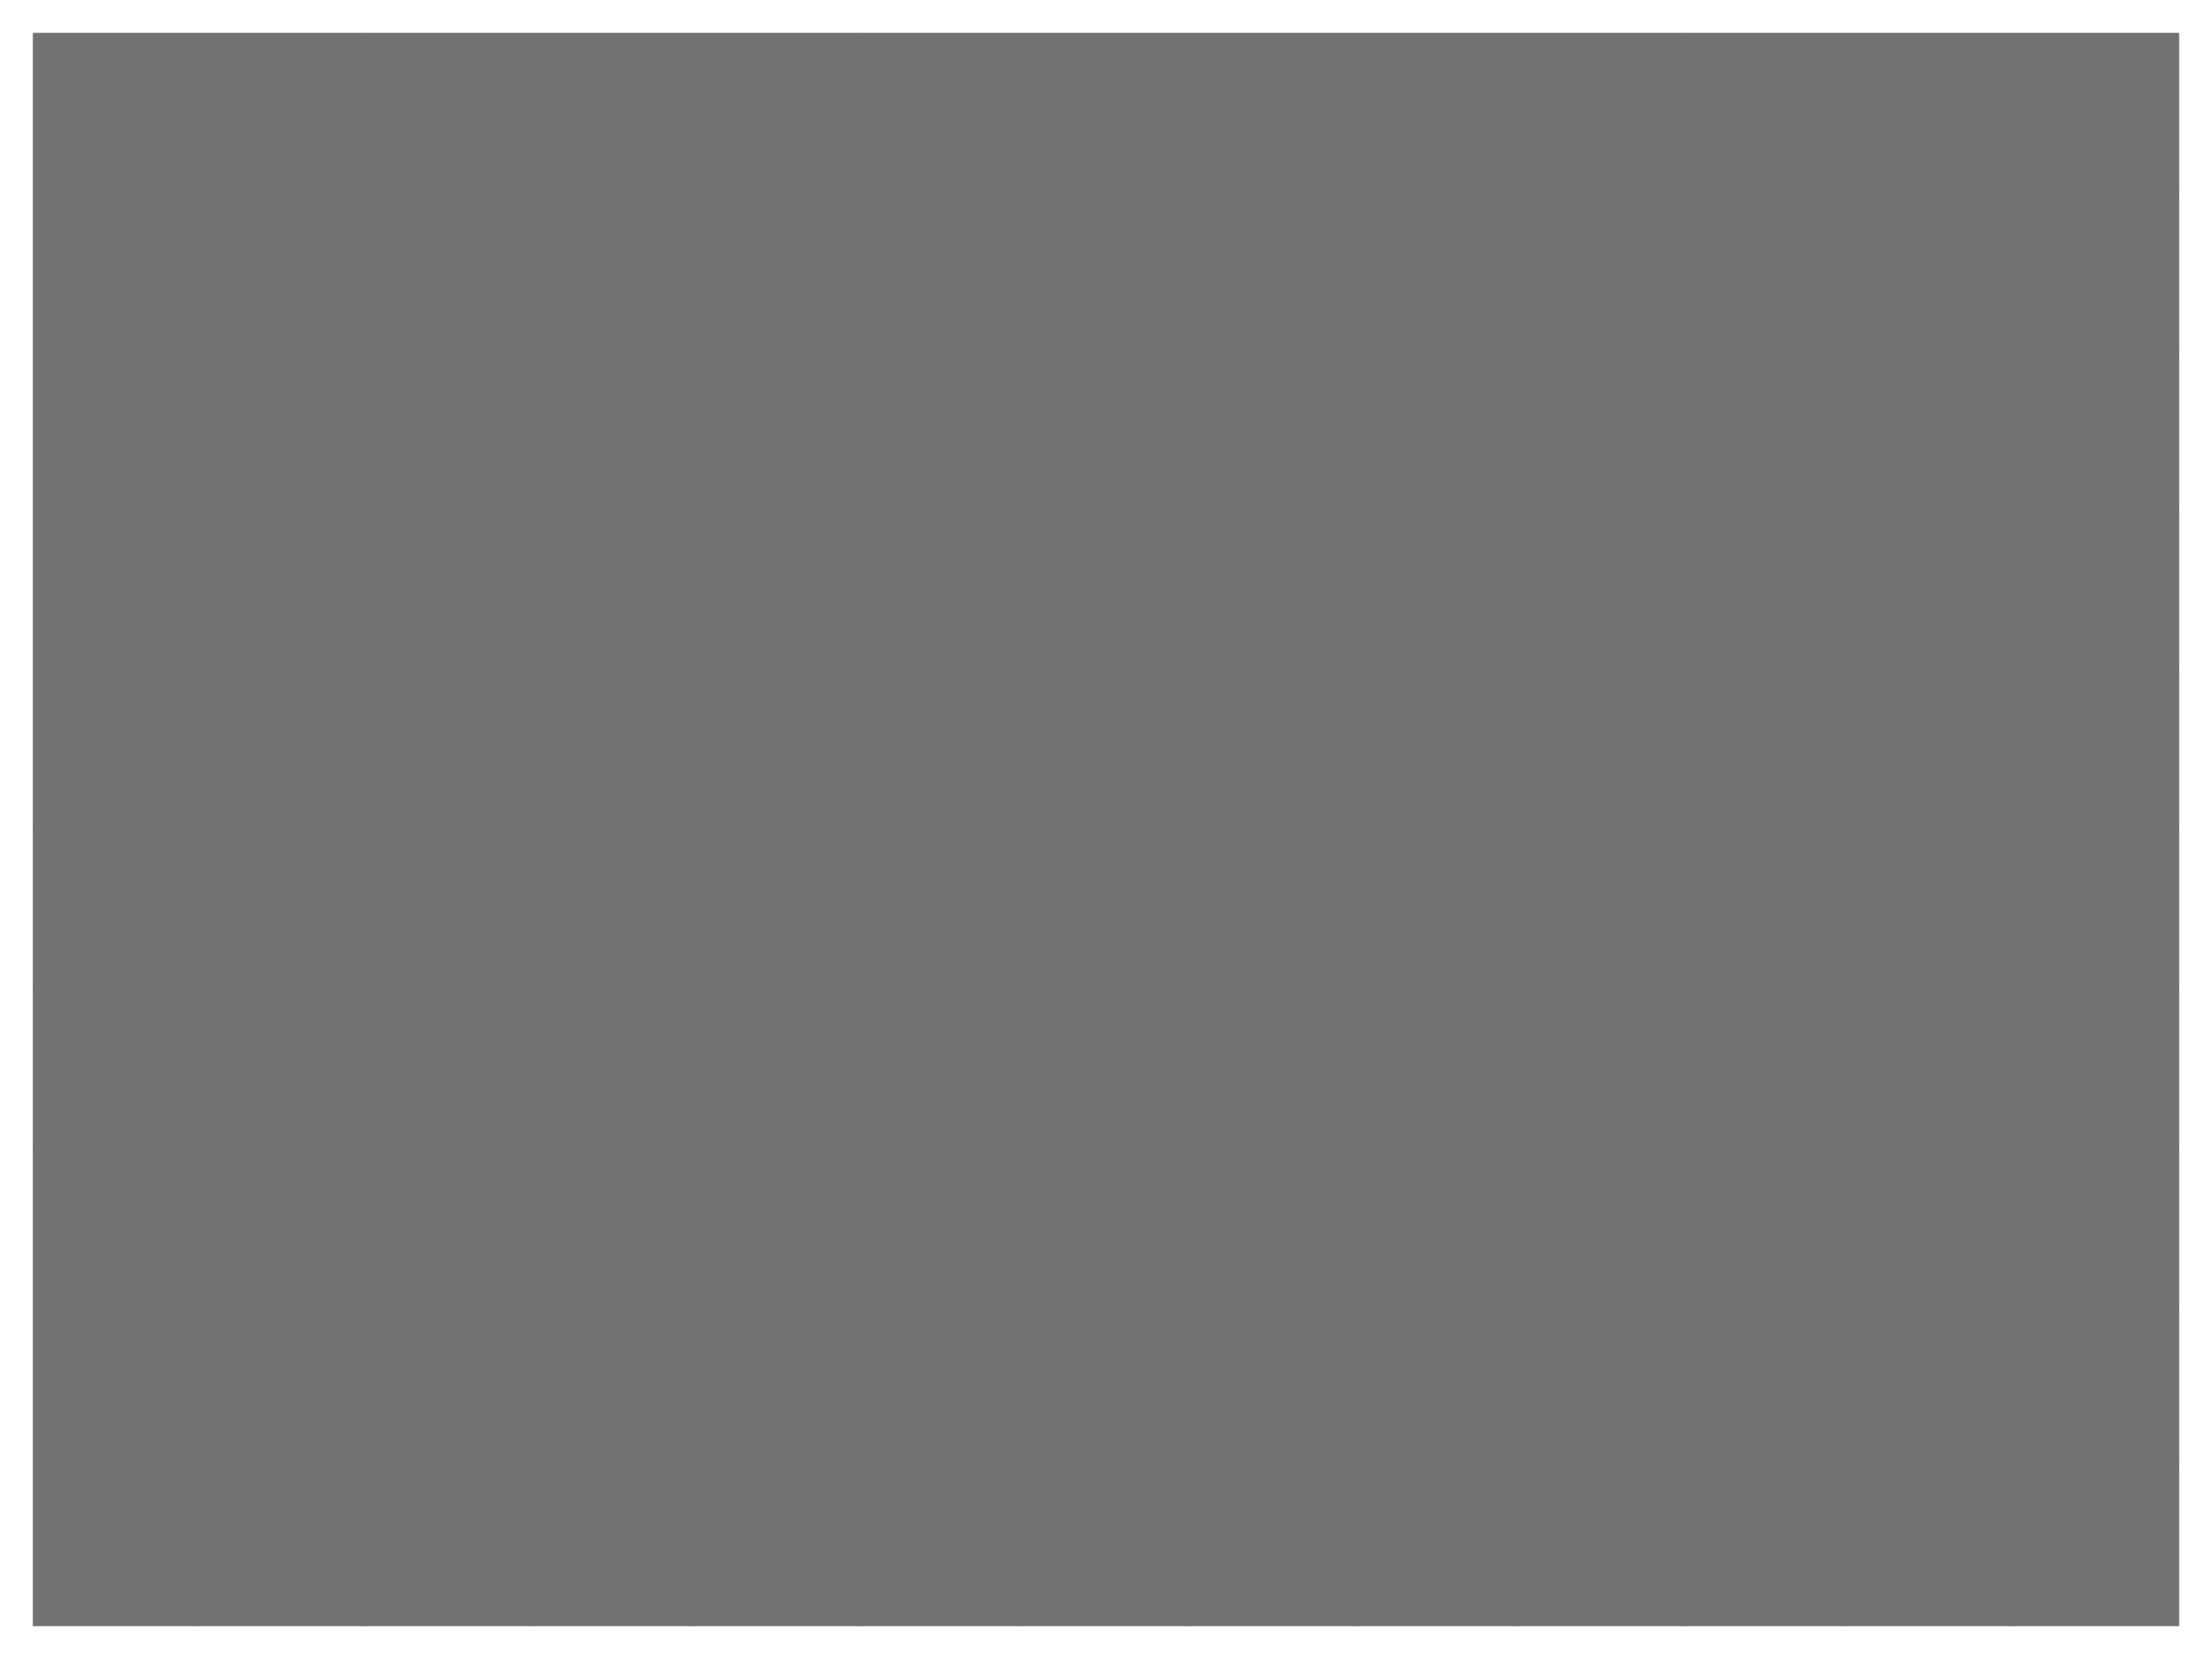
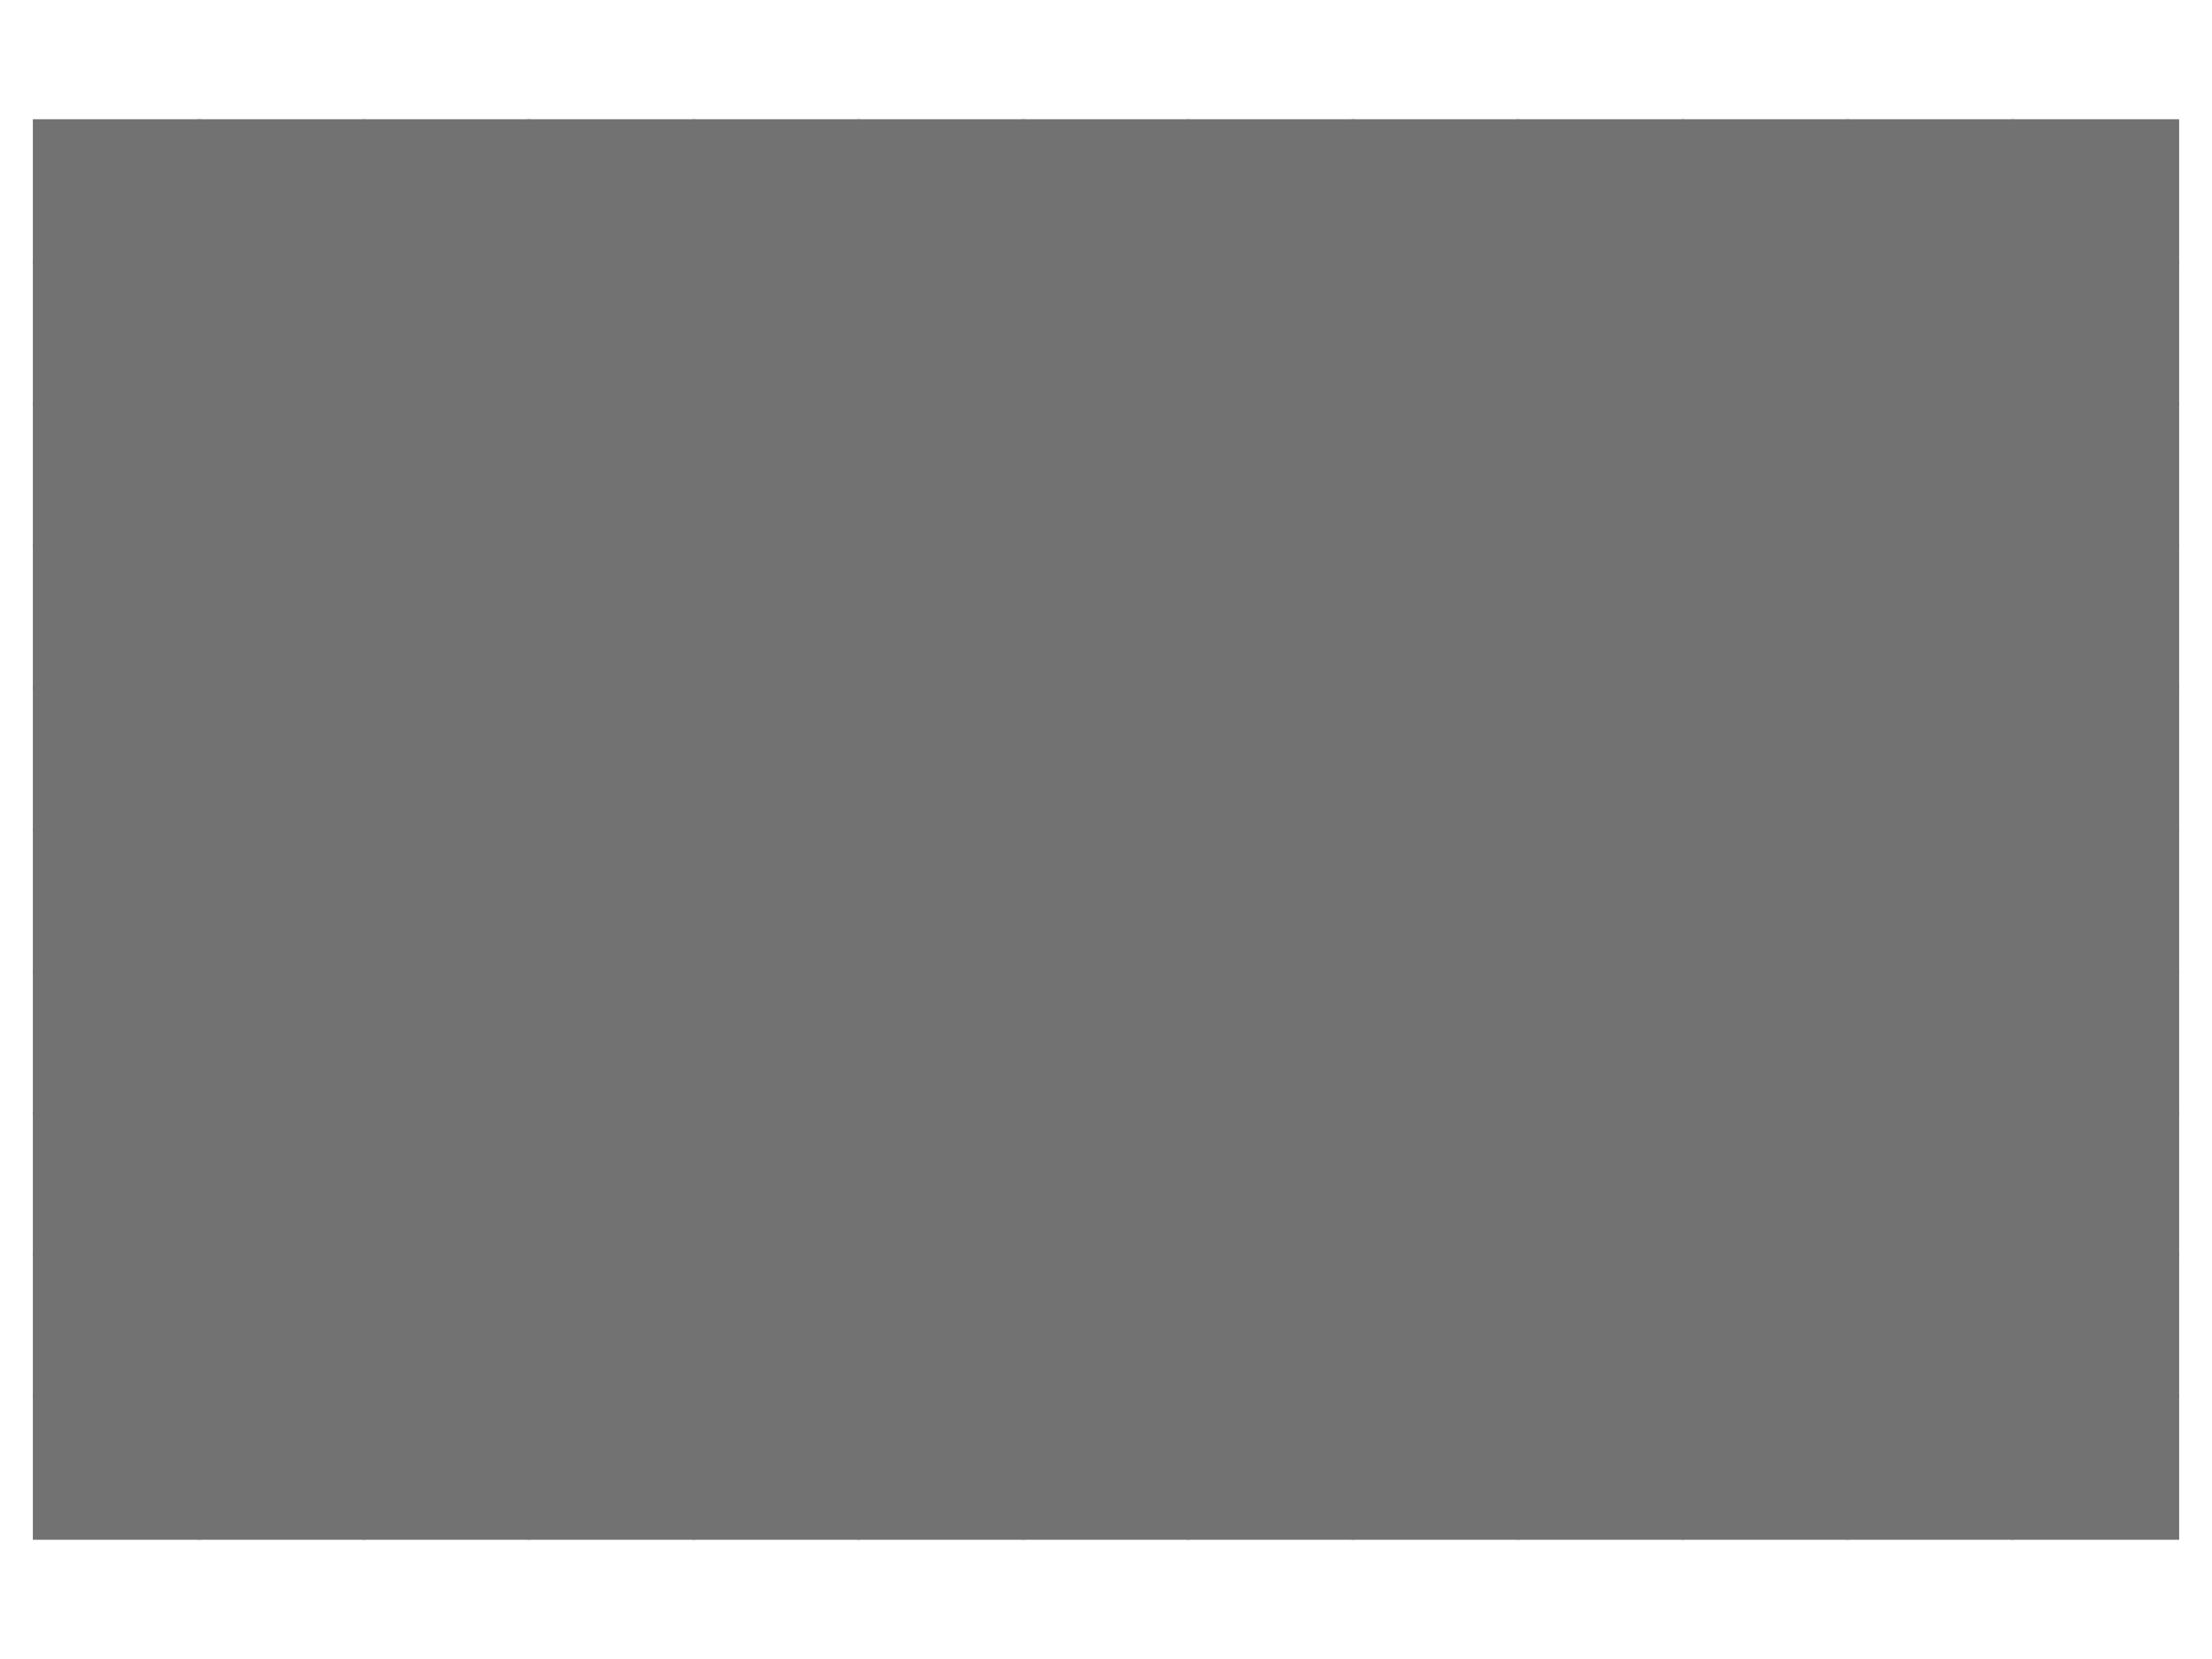
- <svg xmlns="http://www.w3.org/2000/svg" width="640" height="480">
-   <g>
-     <rect x="10" y="10" fill="#727272" stroke="#727272" stroke-miterlimit="10" width="47.692" height="46" id="0_0" />
-     <rect x="57.692" y="10" fill="#727272" stroke="#727272" stroke-miterlimit="10" width="47.692" height="46" id="1_0" />
-     <rect x="105.385" y="10" fill="#727272" stroke="#727272" stroke-miterlimit="10" width="47.692" height="46" id="2_0" />
-     <rect x="153.077" y="10" fill="#727272" stroke="#727272" stroke-miterlimit="10" width="47.692" height="46" id="3_0" />
-     <rect x="200.769" y="10" fill="#727272" stroke="#727272" stroke-miterlimit="10" width="47.692" height="46" id="4_0" />
-     <rect x="248.461" y="10" fill="#727272" stroke="#727272" stroke-miterlimit="10" width="47.692" height="46" id="5_0" />
-     <rect x="296.154" y="10" fill="#727272" stroke="#727272" stroke-miterlimit="10" width="47.692" height="46" id="6_0" />
-     <rect x="343.846" y="10" fill="#727272" stroke="#727272" stroke-miterlimit="10" width="47.692" height="46" id="7_0" />
-     <rect x="391.538" y="10" fill="#727272" stroke="#727272" stroke-miterlimit="10" width="47.692" height="46" id="8_0" />
-     <rect x="439.23" y="10" fill="#727272" stroke="#727272" stroke-miterlimit="10" width="47.692" height="46" id="9_0" />
-     <rect x="486.923" y="10" fill="#727272" stroke="#727272" stroke-miterlimit="10" width="47.692" height="46" id="10_0" />
-     <rect x="534.615" y="10" fill="#727272" stroke="#727272" stroke-miterlimit="10" width="47.692" height="46" id="11_0" />
-     <rect x="582.308" y="10" fill="#727272" stroke="#727272" stroke-miterlimit="10" width="47.692" height="46" id="12_0" />
-     <rect x="10" y="56" fill="#727272" stroke="#727272" stroke-miterlimit="10" width="47.692" height="46" id="0_1" />
-     <rect x="57.692" y="56" fill="#727272" stroke="#727272" stroke-miterlimit="10" width="47.692" height="46" id="1_1" />
-     <rect x="105.385" y="56" fill="#727272" stroke="#727272" stroke-miterlimit="10" width="47.692" height="46" id="2_1" />
-     <rect x="153.077" y="56" fill="#727272" stroke="#727272" stroke-miterlimit="10" width="47.692" height="46" id="3_1" />
-     <rect x="200.769" y="56" fill="#727272" stroke="#727272" stroke-miterlimit="10" width="47.692" height="46" id="4_1" />
-     <rect x="248.461" y="56" fill="#727272" stroke="#727272" stroke-miterlimit="10" width="47.692" height="46" id="5_1" />
-     <rect x="296.154" y="56" fill="#727272" stroke="#727272" stroke-miterlimit="10" width="47.692" height="46" id="6_1" />
-     <rect x="343.846" y="56" fill="#727272" stroke="#727272" stroke-miterlimit="10" width="47.692" height="46" id="7_1" />
-     <rect x="391.538" y="56" fill="#727272" stroke="#727272" stroke-miterlimit="10" width="47.692" height="46" id="8_1" />
-     <rect x="439.23" y="56" fill="#727272" stroke="#727272" stroke-miterlimit="10" width="47.692" height="46" id="9_1" />
-     <rect x="486.923" y="56" fill="#727272" stroke="#727272" stroke-miterlimit="10" width="47.692" height="46" id="10_1" />
-     <rect x="534.615" y="56" fill="#727272" stroke="#727272" stroke-miterlimit="10" width="47.692" height="46" id="11_1" />
-     <rect x="582.308" y="56" fill="#727272" stroke="#727272" stroke-miterlimit="10" width="47.692" height="46" id="12_1" />
-     <rect x="10" y="102" fill="#727272" stroke="#727272" stroke-miterlimit="10" width="47.692" height="46" id="0_2" />
-     <rect x="57.692" y="102" fill="#727272" stroke="#727272" stroke-miterlimit="10" width="47.692" height="46" id="1_2" />
-     <rect x="105.385" y="102" fill="#727272" stroke="#727272" stroke-miterlimit="10" width="47.692" height="46" id="2_2" />
-     <rect x="153.077" y="102" fill="#727272" stroke="#727272" stroke-miterlimit="10" width="47.692" height="46" id="3_2" />
-     <rect x="200.769" y="102" fill="#727272" stroke="#727272" stroke-miterlimit="10" width="47.692" height="46" id="4_2" />
-     <rect x="248.461" y="102" fill="#727272" stroke="#727272" stroke-miterlimit="10" width="47.692" height="46" id="5_2" />
-     <rect x="296.154" y="102" fill="#727272" stroke="#727272" stroke-miterlimit="10" width="47.692" height="46" id="6_2" />
-     <rect x="343.846" y="102" fill="#727272" stroke="#727272" stroke-miterlimit="10" width="47.692" height="46" id="7_2" />
-     <rect x="391.538" y="102" fill="#727272" stroke="#727272" stroke-miterlimit="10" width="47.692" height="46" id="8_2" />
-     <rect x="439.23" y="102" fill="#727272" stroke="#727272" stroke-miterlimit="10" width="47.692" height="46" id="9_2" />
-     <rect x="486.923" y="102" fill="#727272" stroke="#727272" stroke-miterlimit="10" width="47.692" height="46" id="10_2" />
-     <rect x="534.615" y="102" fill="#727272" stroke="#727272" stroke-miterlimit="10" width="47.692" height="46" id="11_2" />
-     <rect x="582.308" y="102" fill="#727272" stroke="#727272" stroke-miterlimit="10" width="47.692" height="46" id="12_2" />
-     <rect x="10" y="148" fill="#727272" stroke="#727272" stroke-miterlimit="10" width="47.692" height="46" id="0_3" />
-     <rect x="57.692" y="148" fill="#727272" stroke="#727272" stroke-miterlimit="10" width="47.692" height="46" id="1_3" />
-     <rect x="105.385" y="148" fill="#727272" stroke="#727272" stroke-miterlimit="10" width="47.692" height="46" id="2_3" />
-     <rect x="153.077" y="148" fill="#727272" stroke="#727272" stroke-miterlimit="10" width="47.692" height="46" id="3_3" />
-     <rect x="200.769" y="148" fill="#727272" stroke="#727272" stroke-miterlimit="10" width="47.692" height="46" id="4_3" />
-     <rect x="248.461" y="148" fill="#727272" stroke="#727272" stroke-miterlimit="10" width="47.692" height="46" id="5_3" />
-     <rect x="296.154" y="148" fill="#727272" stroke="#727272" stroke-miterlimit="10" width="47.692" height="46" id="6_3" />
-     <rect x="343.846" y="148" fill="#727272" stroke="#727272" stroke-miterlimit="10" width="47.692" height="46" id="7_3" />
-     <rect x="391.538" y="148" fill="#727272" stroke="#727272" stroke-miterlimit="10" width="47.692" height="46" id="8_3" />
-     <rect x="439.23" y="148" fill="#727272" stroke="#727272" stroke-miterlimit="10" width="47.692" height="46" id="9_3" />
-     <rect x="486.923" y="148" fill="#727272" stroke="#727272" stroke-miterlimit="10" width="47.692" height="46" id="10_3" />
-     <rect x="534.615" y="148" fill="#727272" stroke="#727272" stroke-miterlimit="10" width="47.692" height="46" id="11_3" />
-     <rect x="582.308" y="148" fill="#727272" stroke="#727272" stroke-miterlimit="10" width="47.692" height="46" id="12_3" />
-     <rect x="10" y="194" fill="#727272" stroke="#727272" stroke-miterlimit="10" width="47.692" height="46" id="0_4" />
-     <rect x="57.692" y="194" fill="#727272" stroke="#727272" stroke-miterlimit="10" width="47.692" height="46" id="1_4" />
-     <rect x="105.385" y="194" fill="#727272" stroke="#727272" stroke-miterlimit="10" width="47.692" height="46" id="2_4" />
-     <rect x="153.077" y="194" fill="#727272" stroke="#727272" stroke-miterlimit="10" width="47.692" height="46" id="3_4" />
-     <rect x="200.769" y="194" fill="#727272" stroke="#727272" stroke-miterlimit="10" width="47.692" height="46" id="4_4" />
-     <rect x="248.461" y="194" fill="#727272" stroke="#727272" stroke-miterlimit="10" width="47.692" height="46" id="5_4" />
-     <rect x="296.154" y="194" fill="#727272" stroke="#727272" stroke-miterlimit="10" width="47.692" height="46" id="6_4" />
-     <rect x="343.846" y="194" fill="#727272" stroke="#727272" stroke-miterlimit="10" width="47.692" height="46" id="7_4" />
-     <rect x="391.538" y="194" fill="#727272" stroke="#727272" stroke-miterlimit="10" width="47.692" height="46" id="8_4" />
-     <rect x="439.23" y="194" fill="#727272" stroke="#727272" stroke-miterlimit="10" width="47.692" height="46" id="9_4" />
-     <rect x="486.923" y="194" fill="#727272" stroke="#727272" stroke-miterlimit="10" width="47.692" height="46" id="10_4" />
-     <rect x="534.615" y="194" fill="#727272" stroke="#727272" stroke-miterlimit="10" width="47.692" height="46" id="11_4" />
-     <rect x="582.308" y="194" fill="#727272" stroke="#727272" stroke-miterlimit="10" width="47.692" height="46" id="12_4" />
-     <rect x="10" y="240" fill="#727272" stroke="#727272" stroke-miterlimit="10" width="47.692" height="46" id="0_5" />
-     <rect x="57.692" y="240" fill="#727272" stroke="#727272" stroke-miterlimit="10" width="47.692" height="46" id="1_5" />
-     <rect x="105.385" y="240" fill="#727272" stroke="#727272" stroke-miterlimit="10" width="47.692" height="46" id="2_5" />
-     <rect x="153.077" y="240" fill="#727272" stroke="#727272" stroke-miterlimit="10" width="47.692" height="46" id="3_5" />
-     <rect x="200.769" y="240" fill="#727272" stroke="#727272" stroke-miterlimit="10" width="47.692" height="46" id="4_5" />
-     <rect x="248.461" y="240" fill="#727272" stroke="#727272" stroke-miterlimit="10" width="47.692" height="46" id="5_5" />
-     <rect x="296.154" y="240" fill="#727272" stroke="#727272" stroke-miterlimit="10" width="47.692" height="46" id="6_5" />
-     <rect x="343.846" y="240" fill="#727272" stroke="#727272" stroke-miterlimit="10" width="47.692" height="46" id="7_5" />
-     <rect x="391.538" y="240" fill="#727272" stroke="#727272" stroke-miterlimit="10" width="47.692" height="46" id="8_5" />
-     <rect x="439.23" y="240" fill="#727272" stroke="#727272" stroke-miterlimit="10" width="47.692" height="46" id="9_5" />
-     <rect x="486.923" y="240" fill="#727272" stroke="#727272" stroke-miterlimit="10" width="47.692" height="46" id="10_5" />
-     <rect x="534.615" y="240" fill="#727272" stroke="#727272" stroke-miterlimit="10" width="47.692" height="46" id="11_5" />
-     <rect x="582.308" y="240" fill="#727272" stroke="#727272" stroke-miterlimit="10" width="47.692" height="46" id="12_5" />
-     <rect x="10" y="286" fill="#727272" stroke="#727272" stroke-miterlimit="10" width="47.692" height="46" id="0_6" />
-     <rect x="57.692" y="286" fill="#727272" stroke="#727272" stroke-miterlimit="10" width="47.692" height="46" id="1_6" />
-     <rect x="105.385" y="286" fill="#727272" stroke="#727272" stroke-miterlimit="10" width="47.692" height="46" id="2_6" />
-     <rect x="153.077" y="286" fill="#727272" stroke="#727272" stroke-miterlimit="10" width="47.692" height="46" id="3_6" />
-     <rect x="200.769" y="286" fill="#727272" stroke="#727272" stroke-miterlimit="10" width="47.692" height="46" id="4_6" />
-     <rect x="248.461" y="286" fill="#727272" stroke="#727272" stroke-miterlimit="10" width="47.692" height="46" id="5_6" />
-     <rect x="296.154" y="286" fill="#727272" stroke="#727272" stroke-miterlimit="10" width="47.692" height="46" id="6_6" />
-     <rect x="343.846" y="286" fill="#727272" stroke="#727272" stroke-miterlimit="10" width="47.692" height="46" id="7_6" />
-     <rect x="391.538" y="286" fill="#727272" stroke="#727272" stroke-miterlimit="10" width="47.692" height="46" id="8_6" />
-     <rect x="439.23" y="286" fill="#727272" stroke="#727272" stroke-miterlimit="10" width="47.692" height="46" id="9_6" />
-     <rect x="486.923" y="286" fill="#727272" stroke="#727272" stroke-miterlimit="10" width="47.692" height="46" id="10_6" />
-     <rect x="534.615" y="286" fill="#727272" stroke="#727272" stroke-miterlimit="10" width="47.692" height="46" id="11_6" />
-     <rect x="582.308" y="286" fill="#727272" stroke="#727272" stroke-miterlimit="10" width="47.692" height="46" id="12_6" />
-     <rect x="10" y="332" fill="#727272" stroke="#727272" stroke-miterlimit="10" width="47.692" height="46" id="0_7" />
-     <rect x="57.692" y="332" fill="#727272" stroke="#727272" stroke-miterlimit="10" width="47.692" height="46" id="1_7" />
-     <rect x="105.385" y="332" fill="#727272" stroke="#727272" stroke-miterlimit="10" width="47.692" height="46" id="2_7" />
-     <rect x="153.077" y="332" fill="#727272" stroke="#727272" stroke-miterlimit="10" width="47.692" height="46" id="3_7" />
-     <rect x="200.769" y="332" fill="#727272" stroke="#727272" stroke-miterlimit="10" width="47.692" height="46" id="4_7" />
-     <rect x="248.461" y="332" fill="#727272" stroke="#727272" stroke-miterlimit="10" width="47.692" height="46" id="5_7" />
-     <rect x="296.154" y="332" fill="#727272" stroke="#727272" stroke-miterlimit="10" width="47.692" height="46" id="6_7" />
-     <rect x="343.846" y="332" fill="#727272" stroke="#727272" stroke-miterlimit="10" width="47.692" height="46" id="7_7" />
-     <rect x="391.538" y="332" fill="#727272" stroke="#727272" stroke-miterlimit="10" width="47.692" height="46" id="8_7" />
-     <rect x="439.23" y="332" fill="#727272" stroke="#727272" stroke-miterlimit="10" width="47.692" height="46" id="9_7" />
-     <rect x="486.923" y="332" fill="#727272" stroke="#727272" stroke-miterlimit="10" width="47.692" height="46" id="10_7" />
-     <rect x="534.615" y="332" fill="#727272" stroke="#727272" stroke-miterlimit="10" width="47.692" height="46" id="11_7" />
-     <rect x="582.308" y="332" fill="#727272" stroke="#727272" stroke-miterlimit="10" width="47.692" height="46" id="12_7" />
-     <rect x="10" y="378" fill="#727272" stroke="#727272" stroke-miterlimit="10" width="47.692" height="46" id="0_8" />
-     <rect x="57.692" y="378" fill="#727272" stroke="#727272" stroke-miterlimit="10" width="47.692" height="46" id="1_8" />
-     <rect x="105.385" y="378" fill="#727272" stroke="#727272" stroke-miterlimit="10" width="47.692" height="46" id="2_8" />
-     <rect x="153.077" y="378" fill="#727272" stroke="#727272" stroke-miterlimit="10" width="47.692" height="46" id="3_8" />
-     <rect x="200.769" y="378" fill="#727272" stroke="#727272" stroke-miterlimit="10" width="47.692" height="46" id="4_8" />
-     <rect x="248.461" y="378" fill="#727272" stroke="#727272" stroke-miterlimit="10" width="47.692" height="46" id="5_8" />
-     <rect x="296.154" y="378" fill="#727272" stroke="#727272" stroke-miterlimit="10" width="47.692" height="46" id="6_8" />
-     <rect x="343.846" y="378" fill="#727272" stroke="#727272" stroke-miterlimit="10" width="47.692" height="46" id="7_8" />
-     <rect x="391.538" y="378" fill="#727272" stroke="#727272" stroke-miterlimit="10" width="47.692" height="46" id="8_8" />
-     <rect x="439.23" y="378" fill="#727272" stroke="#727272" stroke-miterlimit="10" width="47.692" height="46" id="9_8" />
-     <rect x="486.923" y="378" fill="#727272" stroke="#727272" stroke-miterlimit="10" width="47.692" height="46" id="10_8" />
-     <rect x="534.615" y="378" fill="#727272" stroke="#727272" stroke-miterlimit="10" width="47.692" height="46" id="11_8" />
-     <rect x="582.308" y="378" fill="#727272" stroke="#727272" stroke-miterlimit="10" width="47.692" height="46" id="12_8" />
-     <rect x="10" y="424" fill="#727272" stroke="#727272" stroke-miterlimit="10" width="47.692" height="46" id="0_9" />
-     <rect x="57.692" y="424" fill="#727272" stroke="#727272" stroke-miterlimit="10" width="47.692" height="46" id="1_9" />
-     <rect x="105.385" y="424" fill="#727272" stroke="#727272" stroke-miterlimit="10" width="47.692" height="46" id="2_9" />
-     <rect x="153.077" y="424" fill="#727272" stroke="#727272" stroke-miterlimit="10" width="47.692" height="46" id="3_9" />
-     <rect x="200.769" y="424" fill="#727272" stroke="#727272" stroke-miterlimit="10" width="47.692" height="46" id="4_9" />
-     <rect x="248.461" y="424" fill="#727272" stroke="#727272" stroke-miterlimit="10" width="47.692" height="46" id="5_9" />
-     <rect x="296.154" y="424" fill="#727272" stroke="#727272" stroke-miterlimit="10" width="47.692" height="46" id="6_9" />
-     <rect x="343.846" y="424" fill="#727272" stroke="#727272" stroke-miterlimit="10" width="47.692" height="46" id="7_9" />
-     <rect x="391.538" y="424" fill="#727272" stroke="#727272" stroke-miterlimit="10" width="47.692" height="46" id="8_9" />
-     <rect x="439.23" y="424" fill="#727272" stroke="#727272" stroke-miterlimit="10" width="47.692" height="46" id="9_9" />
-     <rect x="486.923" y="424" fill="#727272" stroke="#727272" stroke-miterlimit="10" width="47.692" height="46" id="10_9" />
-     <rect x="534.615" y="424" fill="#727272" stroke="#727272" stroke-miterlimit="10" width="47.692" height="46" id="11_9" />
-     <rect x="582.308" y="424" fill="#727272" stroke="#727272" stroke-miterlimit="10" width="47.692" height="46" id="12_9" />
+ <svg xmlns="http://www.w3.org/2000/svg" id="svg2" height="480" width="640" version="1.1">
+   <g id="g4" transform="matrix(1,0,0,0.8915401,-7.8628221e-6,26.03037)">
+     <rect id="0_0" height="46" width="47.692" stroke="#727272" stroke-miterlimit="10" y="10" x="10" fill="#727272" />
+     <rect id="1_0" height="46" width="47.692" stroke="#727272" stroke-miterlimit="10" y="10" x="57.692" fill="#727272" />
+     <rect id="2_0" height="46" width="47.692" stroke="#727272" stroke-miterlimit="10" y="10" x="105.38" fill="#727272" />
+     <rect id="3_0" height="46" width="47.692" stroke="#727272" stroke-miterlimit="10" y="10" x="153.08" fill="#727272" />
+     <rect id="4_0" height="46" width="47.692" stroke="#727272" stroke-miterlimit="10" y="10" x="200.77" fill="#727272" />
+     <rect id="5_0" height="46" width="47.692" stroke="#727272" stroke-miterlimit="10" y="10" x="248.46" fill="#727272" />
+     <rect id="6_0" height="46" width="47.692" stroke="#727272" stroke-miterlimit="10" y="10" x="296.15" fill="#727272" />
+     <rect id="7_0" height="46" width="47.692" stroke="#727272" stroke-miterlimit="10" y="10" x="343.85" fill="#727272" />
+     <rect id="8_0" height="46" width="47.692" stroke="#727272" stroke-miterlimit="10" y="10" x="391.54" fill="#727272" />
+     <rect id="9_0" height="46" width="47.692" stroke="#727272" stroke-miterlimit="10" y="10" x="439.23" fill="#727272" />
+     <rect id="10_0" height="46" width="47.692" stroke="#727272" stroke-miterlimit="10" y="10" x="486.92" fill="#727272" />
+     <rect id="11_0" height="46" width="47.692" stroke="#727272" stroke-miterlimit="10" y="10" x="534.61" fill="#727272" />
+     <rect id="12_0" height="46" width="47.692" stroke="#727272" stroke-miterlimit="10" y="10" x="582.31" fill="#727272" />
+     <rect id="0_1" height="46" width="47.692" stroke="#727272" stroke-miterlimit="10" y="56" x="10" fill="#727272" />
+     <rect id="1_1" height="46" width="47.692" stroke="#727272" stroke-miterlimit="10" y="56" x="57.692" fill="#727272" />
+     <rect id="2_1" height="46" width="47.692" stroke="#727272" stroke-miterlimit="10" y="56" x="105.38" fill="#727272" />
+     <rect id="3_1" height="46" width="47.692" stroke="#727272" stroke-miterlimit="10" y="56" x="153.08" fill="#727272" />
+     <rect id="4_1" height="46" width="47.692" stroke="#727272" stroke-miterlimit="10" y="56" x="200.77" fill="#727272" />
+     <rect id="5_1" height="46" width="47.692" stroke="#727272" stroke-miterlimit="10" y="56" x="248.46" fill="#727272" />
+     <rect id="6_1" height="46" width="47.692" stroke="#727272" stroke-miterlimit="10" y="56" x="296.15" fill="#727272" />
+     <rect id="7_1" height="46" width="47.692" stroke="#727272" stroke-miterlimit="10" y="56" x="343.85" fill="#727272" />
+     <rect id="8_1" height="46" width="47.692" stroke="#727272" stroke-miterlimit="10" y="56" x="391.54" fill="#727272" />
+     <rect id="9_1" height="46" width="47.692" stroke="#727272" stroke-miterlimit="10" y="56" x="439.23" fill="#727272" />
+     <rect id="10_1" height="46" width="47.692" stroke="#727272" stroke-miterlimit="10" y="56" x="486.92" fill="#727272" />
+     <rect id="11_1" height="46" width="47.692" stroke="#727272" stroke-miterlimit="10" y="56" x="534.61" fill="#727272" />
+     <rect id="12_1" height="46" width="47.692" stroke="#727272" stroke-miterlimit="10" y="56" x="582.31" fill="#727272" />
+     <rect id="0_2" height="46" width="47.692" stroke="#727272" stroke-miterlimit="10" y="102" x="10" fill="#727272" />
+     <rect id="1_2" height="46" width="47.692" stroke="#727272" stroke-miterlimit="10" y="102" x="57.692" fill="#727272" />
+     <rect id="2_2" height="46" width="47.692" stroke="#727272" stroke-miterlimit="10" y="102" x="105.38" fill="#727272" />
+     <rect id="3_2" height="46" width="47.692" stroke="#727272" stroke-miterlimit="10" y="102" x="153.08" fill="#727272" />
+     <rect id="4_2" height="46" width="47.692" stroke="#727272" stroke-miterlimit="10" y="102" x="200.77" fill="#727272" />
+     <rect id="5_2" height="46" width="47.692" stroke="#727272" stroke-miterlimit="10" y="102" x="248.46" fill="#727272" />
+     <rect id="6_2" height="46" width="47.692" stroke="#727272" stroke-miterlimit="10" y="102" x="296.15" fill="#727272" />
+     <rect id="7_2" height="46" width="47.692" stroke="#727272" stroke-miterlimit="10" y="102" x="343.85" fill="#727272" />
+     <rect id="8_2" height="46" width="47.692" stroke="#727272" stroke-miterlimit="10" y="102" x="391.54" fill="#727272" />
+     <rect id="9_2" height="46" width="47.692" stroke="#727272" stroke-miterlimit="10" y="102" x="439.23" fill="#727272" />
+     <rect id="10_2" height="46" width="47.692" stroke="#727272" stroke-miterlimit="10" y="102" x="486.92" fill="#727272" />
+     <rect id="11_2" height="46" width="47.692" stroke="#727272" stroke-miterlimit="10" y="102" x="534.61" fill="#727272" />
+     <rect id="12_2" height="46" width="47.692" stroke="#727272" stroke-miterlimit="10" y="102" x="582.31" fill="#727272" />
+     <rect id="0_3" height="46" width="47.692" stroke="#727272" stroke-miterlimit="10" y="148" x="10" fill="#727272" />
+     <rect id="1_3" height="46" width="47.692" stroke="#727272" stroke-miterlimit="10" y="148" x="57.692" fill="#727272" />
+     <rect id="2_3" height="46" width="47.692" stroke="#727272" stroke-miterlimit="10" y="148" x="105.38" fill="#727272" />
+     <rect id="3_3" height="46" width="47.692" stroke="#727272" stroke-miterlimit="10" y="148" x="153.08" fill="#727272" />
+     <rect id="4_3" height="46" width="47.692" stroke="#727272" stroke-miterlimit="10" y="148" x="200.77" fill="#727272" />
+     <rect id="5_3" height="46" width="47.692" stroke="#727272" stroke-miterlimit="10" y="148" x="248.46" fill="#727272" />
+     <rect id="6_3" height="46" width="47.692" stroke="#727272" stroke-miterlimit="10" y="148" x="296.15" fill="#727272" />
+     <rect id="7_3" height="46" width="47.692" stroke="#727272" stroke-miterlimit="10" y="148" x="343.85" fill="#727272" />
+     <rect id="8_3" height="46" width="47.692" stroke="#727272" stroke-miterlimit="10" y="148" x="391.54" fill="#727272" />
+     <rect id="9_3" height="46" width="47.692" stroke="#727272" stroke-miterlimit="10" y="148" x="439.23" fill="#727272" />
+     <rect id="10_3" height="46" width="47.692" stroke="#727272" stroke-miterlimit="10" y="148" x="486.92" fill="#727272" />
+     <rect id="11_3" height="46" width="47.692" stroke="#727272" stroke-miterlimit="10" y="148" x="534.61" fill="#727272" />
+     <rect id="12_3" height="46" width="47.692" stroke="#727272" stroke-miterlimit="10" y="148" x="582.31" fill="#727272" />
+     <rect id="0_4" height="46" width="47.692" stroke="#727272" stroke-miterlimit="10" y="194" x="10" fill="#727272" />
+     <rect id="1_4" height="46" width="47.692" stroke="#727272" stroke-miterlimit="10" y="194" x="57.692" fill="#727272" />
+     <rect id="2_4" height="46" width="47.692" stroke="#727272" stroke-miterlimit="10" y="194" x="105.38" fill="#727272" />
+     <rect id="3_4" height="46" width="47.692" stroke="#727272" stroke-miterlimit="10" y="194" x="153.08" fill="#727272" />
+     <rect id="4_4" height="46" width="47.692" stroke="#727272" stroke-miterlimit="10" y="194" x="200.77" fill="#727272" />
+     <rect id="5_4" height="46" width="47.692" stroke="#727272" stroke-miterlimit="10" y="194" x="248.46" fill="#727272" />
+     <rect id="6_4" height="46" width="47.692" stroke="#727272" stroke-miterlimit="10" y="194" x="296.15" fill="#727272" />
+     <rect id="7_4" height="46" width="47.692" stroke="#727272" stroke-miterlimit="10" y="194" x="343.85" fill="#727272" />
+     <rect id="8_4" height="46" width="47.692" stroke="#727272" stroke-miterlimit="10" y="194" x="391.54" fill="#727272" />
+     <rect id="9_4" height="46" width="47.692" stroke="#727272" stroke-miterlimit="10" y="194" x="439.23" fill="#727272" />
+     <rect id="10_4" height="46" width="47.692" stroke="#727272" stroke-miterlimit="10" y="194" x="486.92" fill="#727272" />
+     <rect id="11_4" height="46" width="47.692" stroke="#727272" stroke-miterlimit="10" y="194" x="534.61" fill="#727272" />
+     <rect id="12_4" height="46" width="47.692" stroke="#727272" stroke-miterlimit="10" y="194" x="582.31" fill="#727272" />
+     <rect id="0_5" height="46" width="47.692" stroke="#727272" stroke-miterlimit="10" y="240" x="10" fill="#727272" />
+     <rect id="1_5" height="46" width="47.692" stroke="#727272" stroke-miterlimit="10" y="240" x="57.692" fill="#727272" />
+     <rect id="2_5" height="46" width="47.692" stroke="#727272" stroke-miterlimit="10" y="240" x="105.38" fill="#727272" />
+     <rect id="3_5" height="46" width="47.692" stroke="#727272" stroke-miterlimit="10" y="240" x="153.08" fill="#727272" />
+     <rect id="4_5" height="46" width="47.692" stroke="#727272" stroke-miterlimit="10" y="240" x="200.77" fill="#727272" />
+     <rect id="5_5" height="46" width="47.692" stroke="#727272" stroke-miterlimit="10" y="240" x="248.46" fill="#727272" />
+     <rect id="6_5" height="46" width="47.692" stroke="#727272" stroke-miterlimit="10" y="240" x="296.15" fill="#727272" />
+     <rect id="7_5" height="46" width="47.692" stroke="#727272" stroke-miterlimit="10" y="240" x="343.85" fill="#727272" />
+     <rect id="8_5" height="46" width="47.692" stroke="#727272" stroke-miterlimit="10" y="240" x="391.54" fill="#727272" />
+     <rect id="9_5" height="46" width="47.692" stroke="#727272" stroke-miterlimit="10" y="240" x="439.23" fill="#727272" />
+     <rect id="10_5" height="46" width="47.692" stroke="#727272" stroke-miterlimit="10" y="240" x="486.92" fill="#727272" />
+     <rect id="11_5" height="46" width="47.692" stroke="#727272" stroke-miterlimit="10" y="240" x="534.61" fill="#727272" />
+     <rect id="12_5" height="46" width="47.692" stroke="#727272" stroke-miterlimit="10" y="240" x="582.31" fill="#727272" />
+     <rect id="0_6" height="46" width="47.692" stroke="#727272" stroke-miterlimit="10" y="286" x="10" fill="#727272" />
+     <rect id="1_6" height="46" width="47.692" stroke="#727272" stroke-miterlimit="10" y="286" x="57.692" fill="#727272" />
+     <rect id="2_6" height="46" width="47.692" stroke="#727272" stroke-miterlimit="10" y="286" x="105.38" fill="#727272" />
+     <rect id="3_6" height="46" width="47.692" stroke="#727272" stroke-miterlimit="10" y="286" x="153.08" fill="#727272" />
+     <rect id="4_6" height="46" width="47.692" stroke="#727272" stroke-miterlimit="10" y="286" x="200.77" fill="#727272" />
+     <rect id="5_6" height="46" width="47.692" stroke="#727272" stroke-miterlimit="10" y="286" x="248.46" fill="#727272" />
+     <rect id="6_6" height="46" width="47.692" stroke="#727272" stroke-miterlimit="10" y="286" x="296.15" fill="#727272" />
+     <rect id="7_6" height="46" width="47.692" stroke="#727272" stroke-miterlimit="10" y="286" x="343.85" fill="#727272" />
+     <rect id="8_6" height="46" width="47.692" stroke="#727272" stroke-miterlimit="10" y="286" x="391.54" fill="#727272" />
+     <rect id="9_6" height="46" width="47.692" stroke="#727272" stroke-miterlimit="10" y="286" x="439.23" fill="#727272" />
+     <rect id="10_6" height="46" width="47.692" stroke="#727272" stroke-miterlimit="10" y="286" x="486.92" fill="#727272" />
+     <rect id="11_6" height="46" width="47.692" stroke="#727272" stroke-miterlimit="10" y="286" x="534.61" fill="#727272" />
+     <rect id="12_6" height="46" width="47.692" stroke="#727272" stroke-miterlimit="10" y="286" x="582.31" fill="#727272" />
+     <rect id="0_7" height="46" width="47.692" stroke="#727272" stroke-miterlimit="10" y="332" x="10" fill="#727272" />
+     <rect id="1_7" height="46" width="47.692" stroke="#727272" stroke-miterlimit="10" y="332" x="57.692" fill="#727272" />
+     <rect id="2_7" height="46" width="47.692" stroke="#727272" stroke-miterlimit="10" y="332" x="105.38" fill="#727272" />
+     <rect id="3_7" height="46" width="47.692" stroke="#727272" stroke-miterlimit="10" y="332" x="153.08" fill="#727272" />
+     <rect id="4_7" height="46" width="47.692" stroke="#727272" stroke-miterlimit="10" y="332" x="200.77" fill="#727272" />
+     <rect id="5_7" height="46" width="47.692" stroke="#727272" stroke-miterlimit="10" y="332" x="248.46" fill="#727272" />
+     <rect id="6_7" height="46" width="47.692" stroke="#727272" stroke-miterlimit="10" y="332" x="296.15" fill="#727272" />
+     <rect id="7_7" height="46" width="47.692" stroke="#727272" stroke-miterlimit="10" y="332" x="343.85" fill="#727272" />
+     <rect id="8_7" height="46" width="47.692" stroke="#727272" stroke-miterlimit="10" y="332" x="391.54" fill="#727272" />
+     <rect id="9_7" height="46" width="47.692" stroke="#727272" stroke-miterlimit="10" y="332" x="439.23" fill="#727272" />
+     <rect id="10_7" height="46" width="47.692" stroke="#727272" stroke-miterlimit="10" y="332" x="486.92" fill="#727272" />
+     <rect id="11_7" height="46" width="47.692" stroke="#727272" stroke-miterlimit="10" y="332" x="534.61" fill="#727272" />
+     <rect id="12_7" height="46" width="47.692" stroke="#727272" stroke-miterlimit="10" y="332" x="582.31" fill="#727272" />
+     <rect id="0_8" height="46" width="47.692" stroke="#727272" stroke-miterlimit="10" y="378" x="10" fill="#727272" />
+     <rect id="1_8" height="46" width="47.692" stroke="#727272" stroke-miterlimit="10" y="378" x="57.692" fill="#727272" />
+     <rect id="2_8" height="46" width="47.692" stroke="#727272" stroke-miterlimit="10" y="378" x="105.38" fill="#727272" />
+     <rect id="3_8" height="46" width="47.692" stroke="#727272" stroke-miterlimit="10" y="378" x="153.08" fill="#727272" />
+     <rect id="4_8" height="46" width="47.692" stroke="#727272" stroke-miterlimit="10" y="378" x="200.77" fill="#727272" />
+     <rect id="5_8" height="46" width="47.692" stroke="#727272" stroke-miterlimit="10" y="378" x="248.46" fill="#727272" />
+     <rect id="6_8" height="46" width="47.692" stroke="#727272" stroke-miterlimit="10" y="378" x="296.15" fill="#727272" />
+     <rect id="7_8" height="46" width="47.692" stroke="#727272" stroke-miterlimit="10" y="378" x="343.85" fill="#727272" />
+     <rect id="8_8" height="46" width="47.692" stroke="#727272" stroke-miterlimit="10" y="378" x="391.54" fill="#727272" />
+     <rect id="9_8" height="46" width="47.692" stroke="#727272" stroke-miterlimit="10" y="378" x="439.23" fill="#727272" />
+     <rect id="10_8" height="46" width="47.692" stroke="#727272" stroke-miterlimit="10" y="378" x="486.92" fill="#727272" />
+     <rect id="11_8" height="46" width="47.692" stroke="#727272" stroke-miterlimit="10" y="378" x="534.61" fill="#727272" />
+     <rect id="12_8" height="46" width="47.692" stroke="#727272" stroke-miterlimit="10" y="378" x="582.31" fill="#727272" />
+     <rect id="0_9" height="46" width="47.692" stroke="#727272" stroke-miterlimit="10" y="424" x="10" fill="#727272" />
+     <rect id="1_9" height="46" width="47.692" stroke="#727272" stroke-miterlimit="10" y="424" x="57.692" fill="#727272" />
+     <rect id="2_9" height="46" width="47.692" stroke="#727272" stroke-miterlimit="10" y="424" x="105.38" fill="#727272" />
+     <rect id="3_9" height="46" width="47.692" stroke="#727272" stroke-miterlimit="10" y="424" x="153.08" fill="#727272" />
+     <rect id="4_9" height="46" width="47.692" stroke="#727272" stroke-miterlimit="10" y="424" x="200.77" fill="#727272" />
+     <rect id="5_9" height="46" width="47.692" stroke="#727272" stroke-miterlimit="10" y="424" x="248.46" fill="#727272" />
+     <rect id="6_9" height="46" width="47.692" stroke="#727272" stroke-miterlimit="10" y="424" x="296.15" fill="#727272" />
+     <rect id="7_9" height="46" width="47.692" stroke="#727272" stroke-miterlimit="10" y="424" x="343.85" fill="#727272" />
+     <rect id="8_9" height="46" width="47.692" stroke="#727272" stroke-miterlimit="10" y="424" x="391.54" fill="#727272" />
+     <rect id="9_9" height="46" width="47.692" stroke="#727272" stroke-miterlimit="10" y="424" x="439.23" fill="#727272" />
+     <rect id="10_9" height="46" width="47.692" stroke="#727272" stroke-miterlimit="10" y="424" x="486.92" fill="#727272" />
+     <rect id="11_9" height="46" width="47.692" stroke="#727272" stroke-miterlimit="10" y="424" x="534.61" fill="#727272" />
+     <rect id="12_9" height="46" width="47.692" stroke="#727272" stroke-miterlimit="10" y="424" x="582.31" fill="#727272" />
  </g>
</svg>
